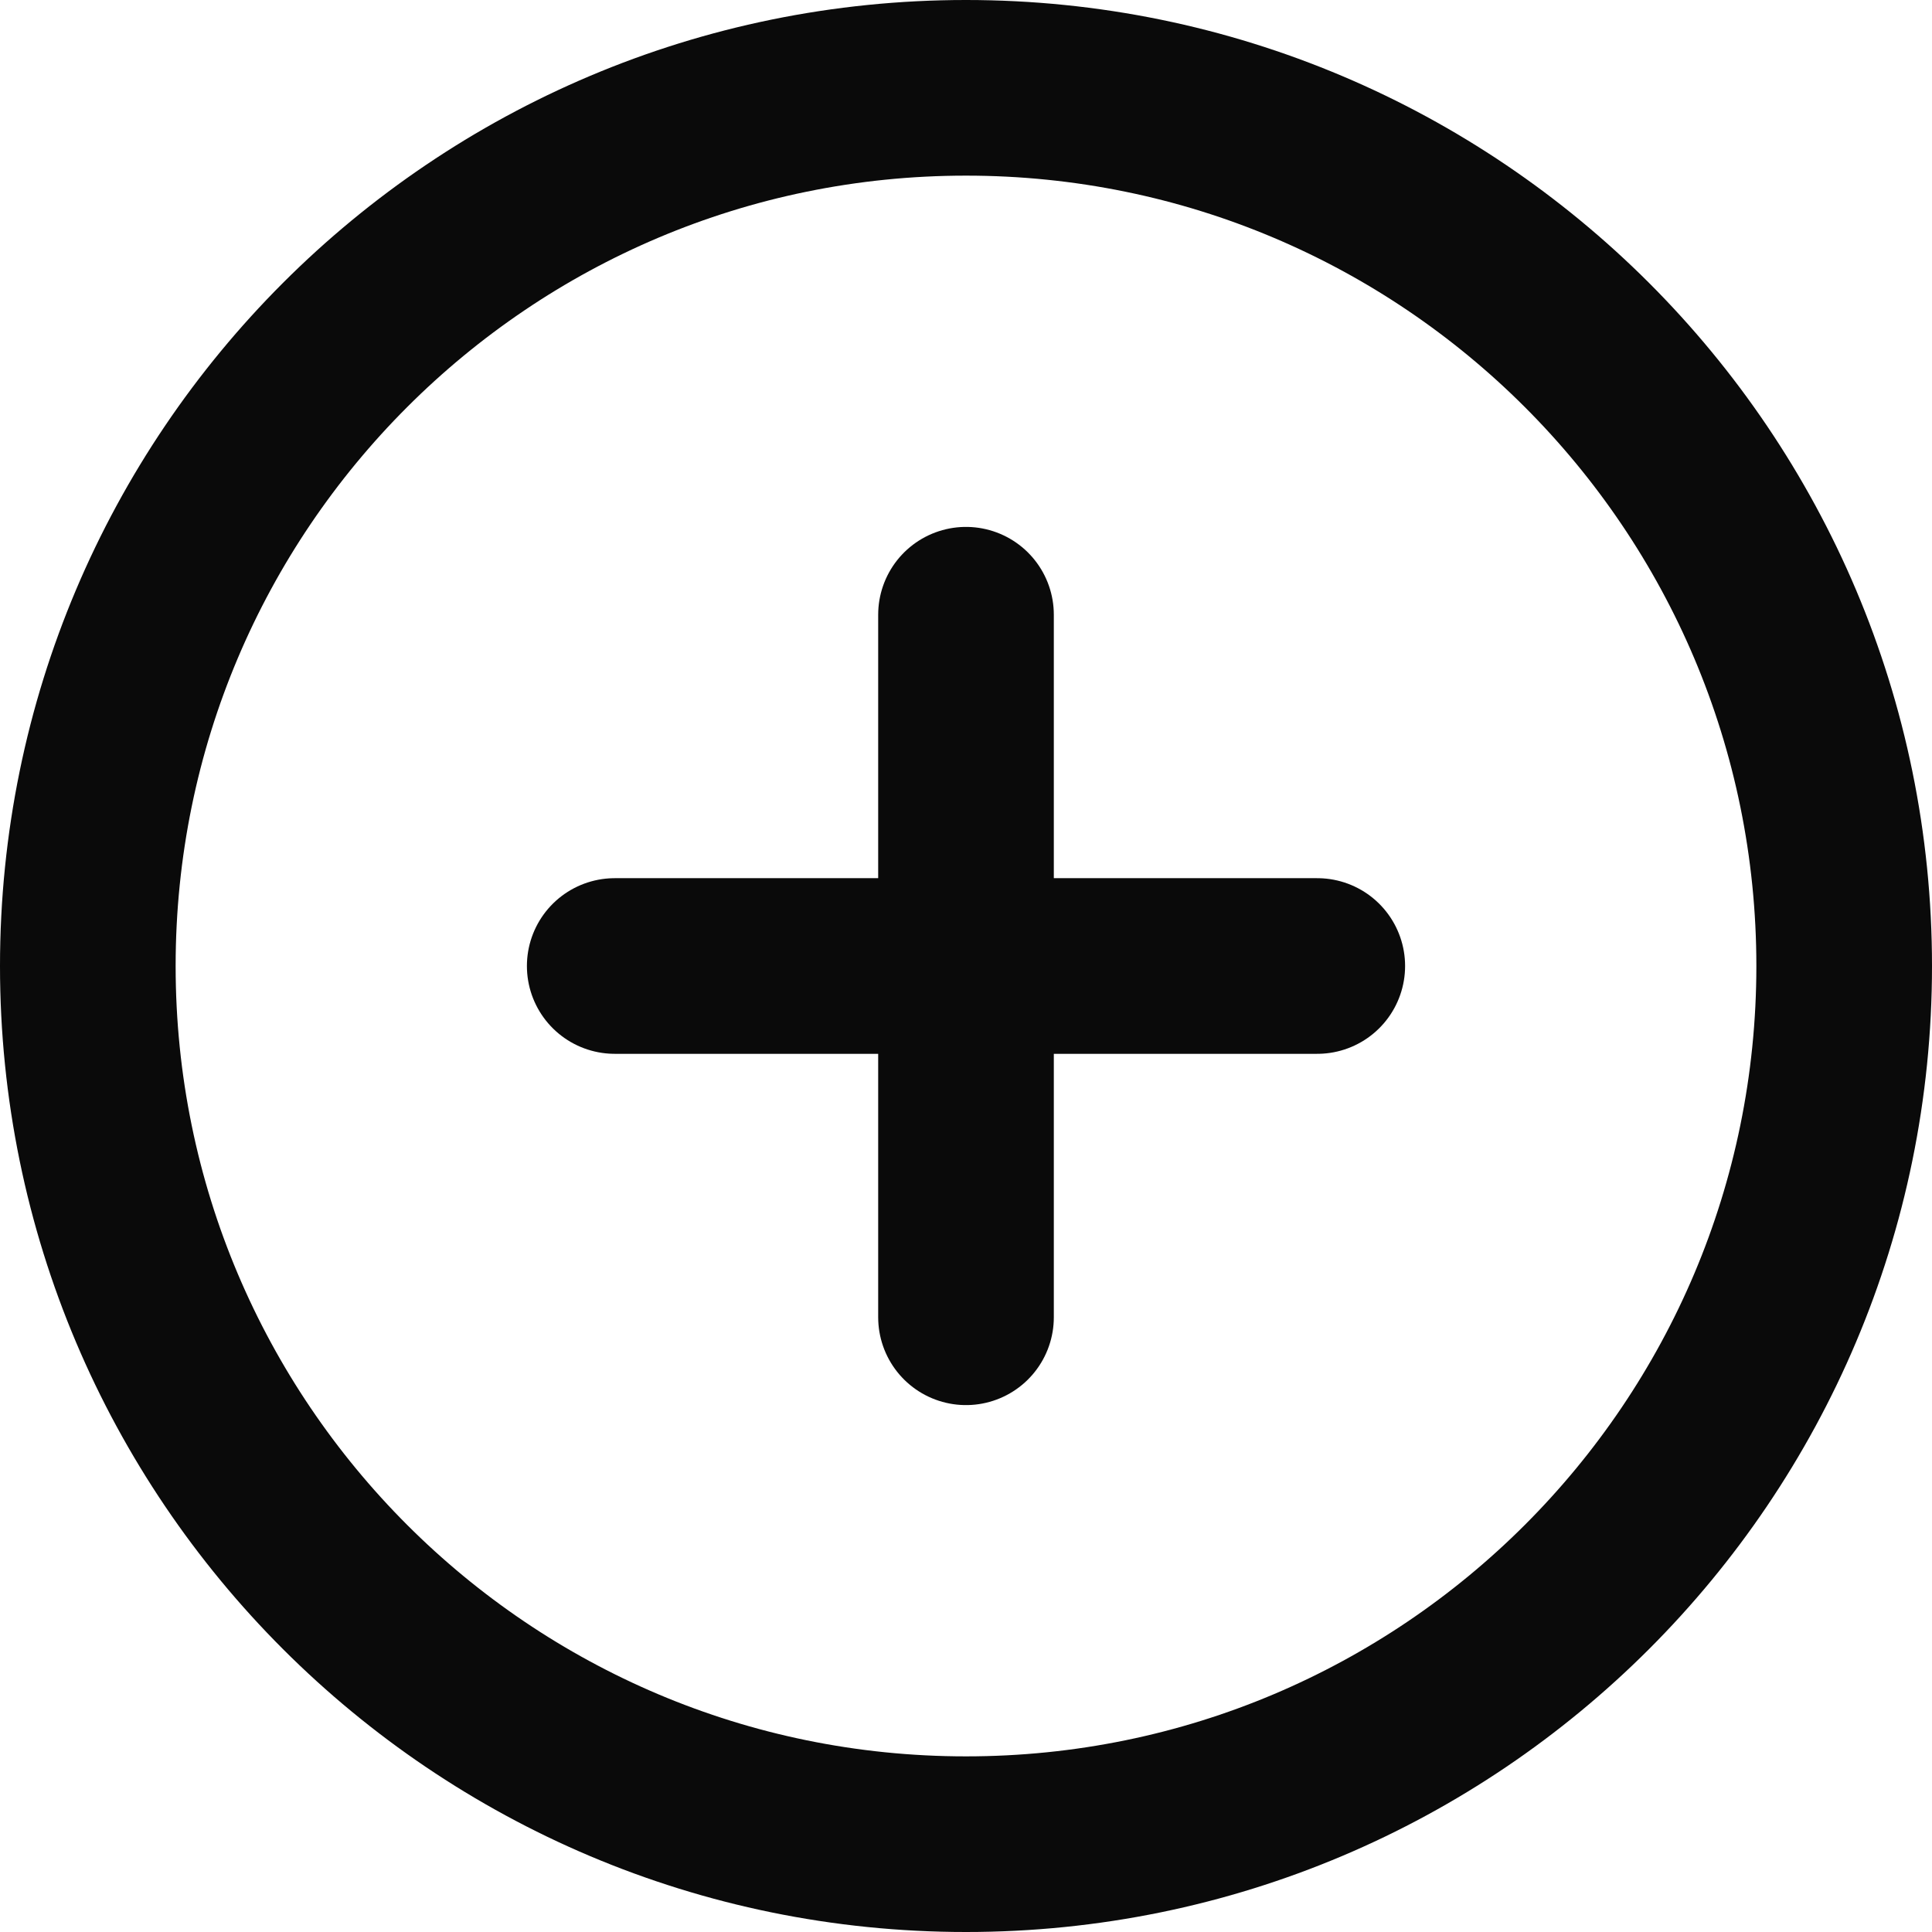
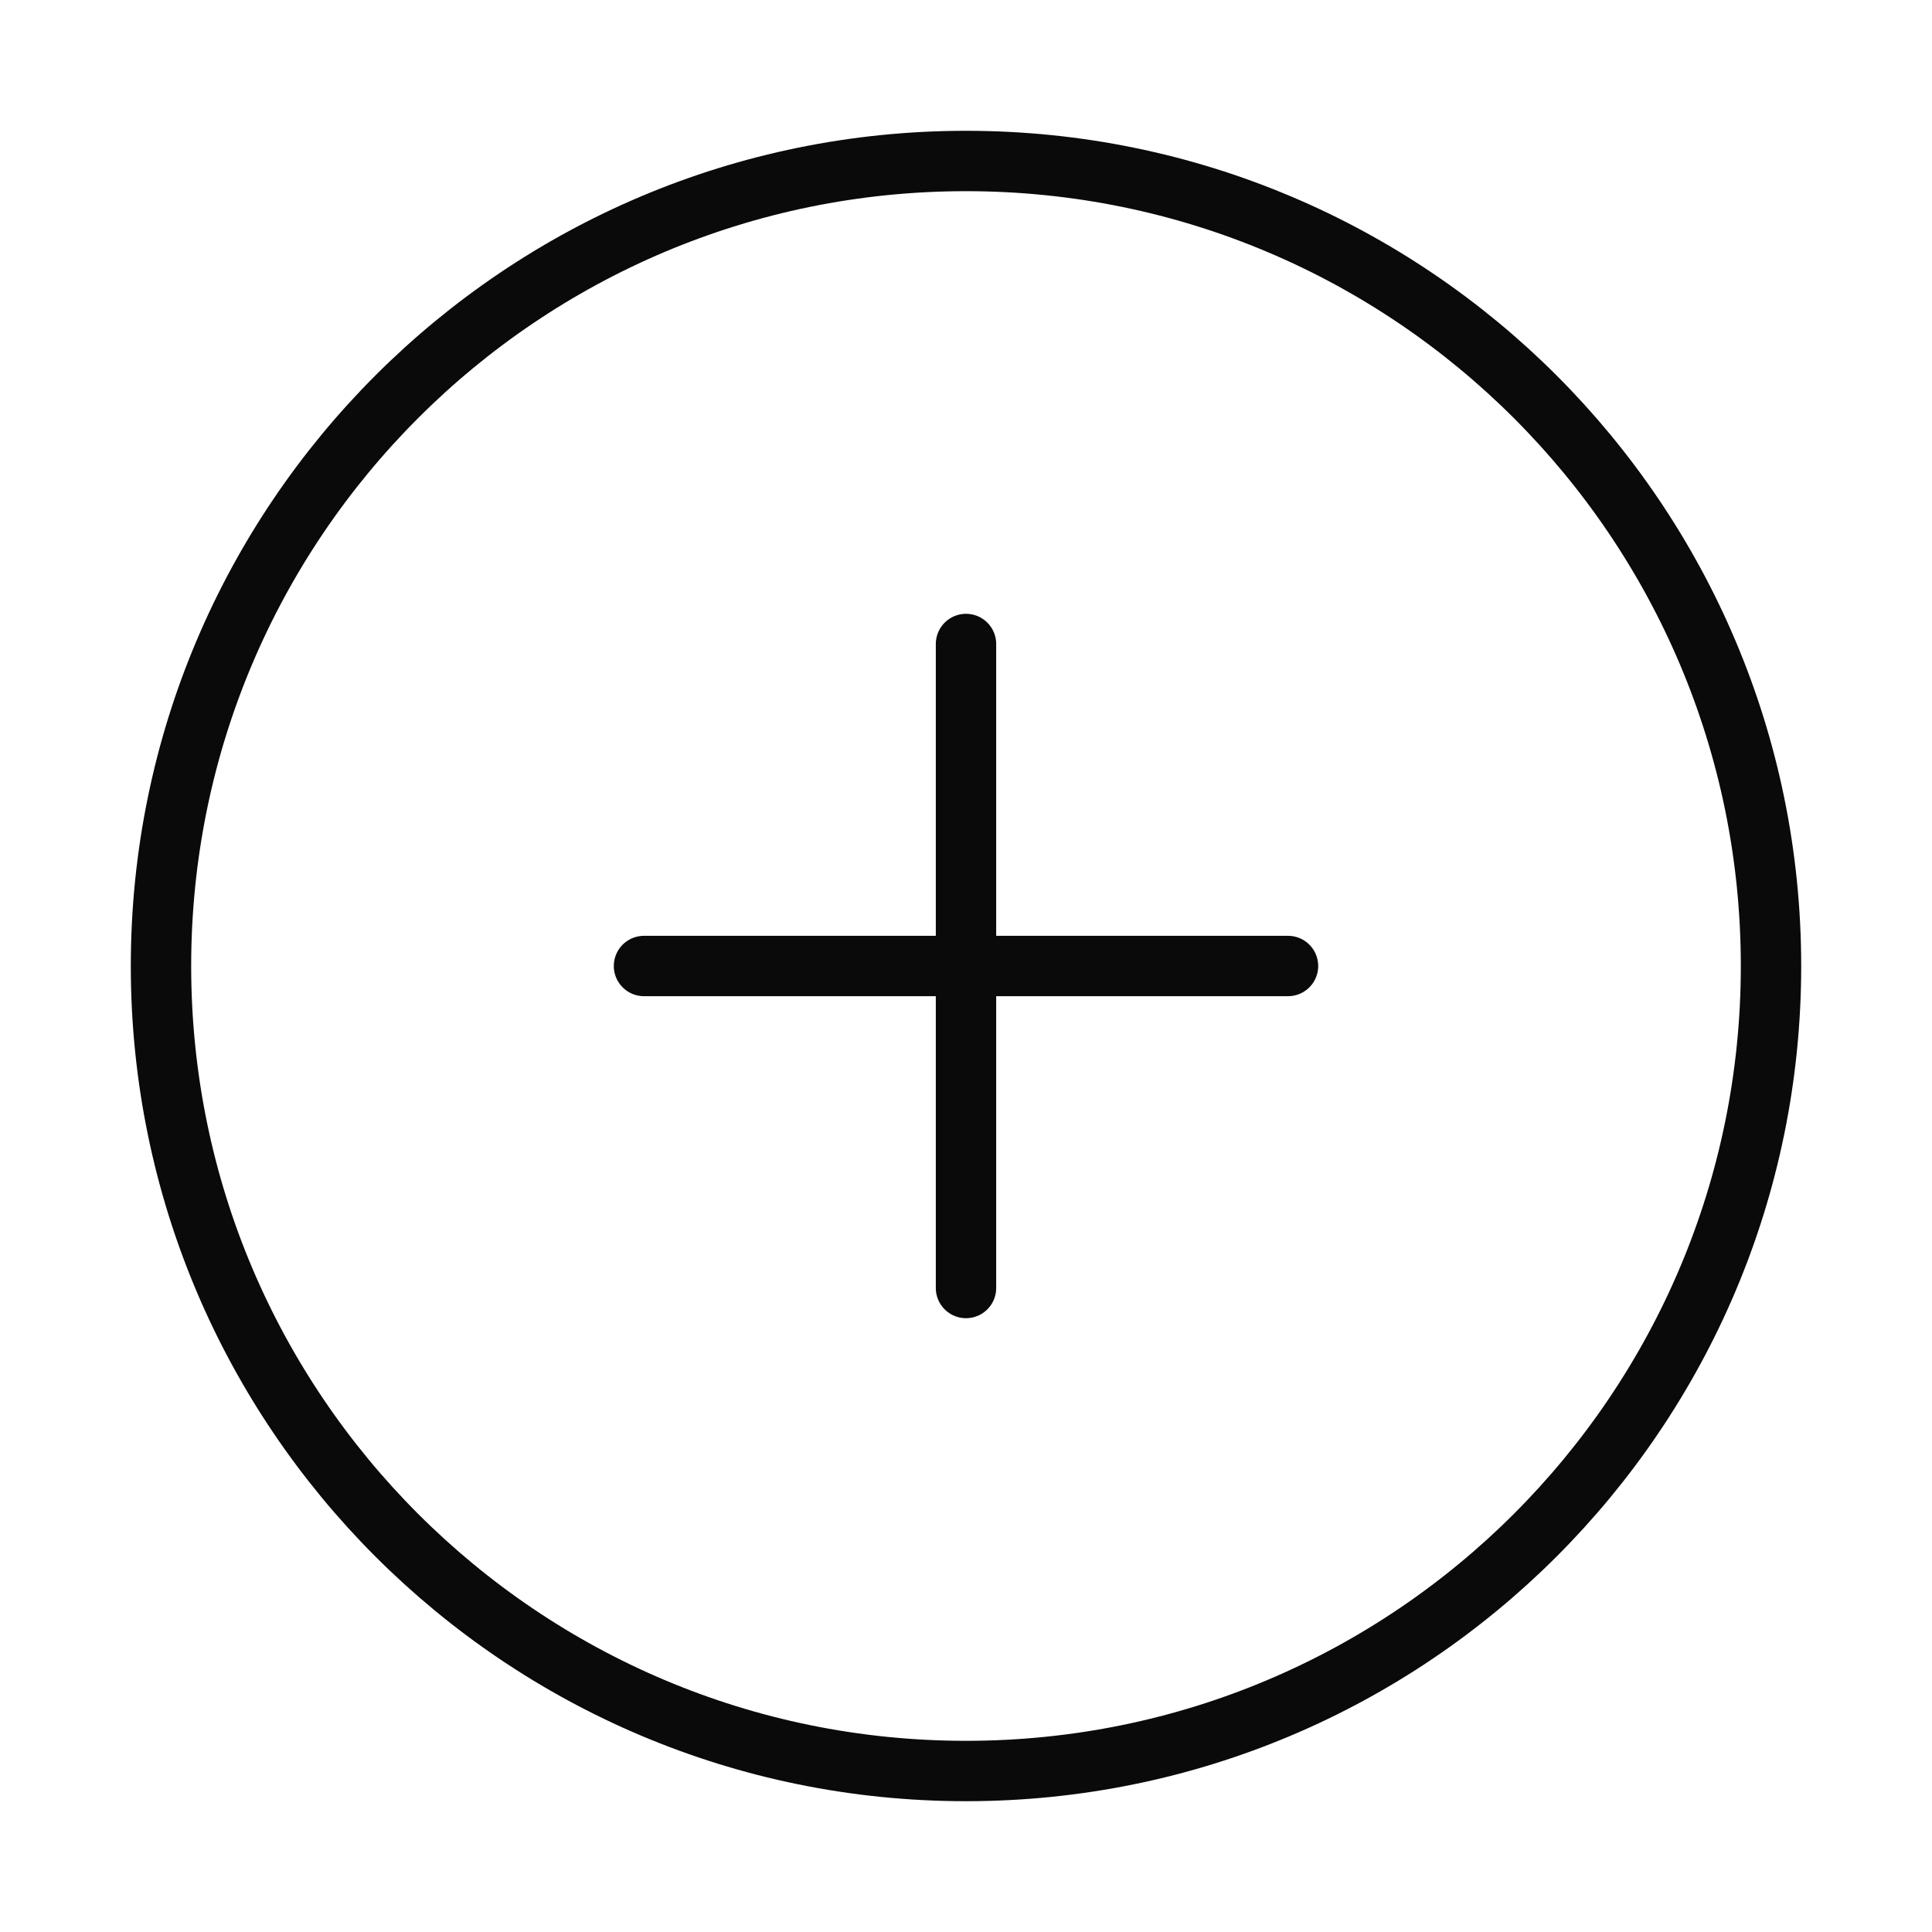
- <svg xmlns="http://www.w3.org/2000/svg" preserveAspectRatio="none" overflow="visible" style="display: block;" width="22" height="22" viewBox="0 0 22 22" fill="none">
-   <g id="Group">
-     <path id="Vector" d="M11 21C16.523 21 21 16.523 21 11C21 5.477 16.523 1 11 1C5.477 1 1 5.477 1 11C1 16.523 5.477 21 11 21Z" stroke="#0A0A0A" stroke-width="2" stroke-linecap="round" stroke-linejoin="round" />
-     <path id="Vector_2" d="M7 11H15M11 7V15" stroke="#0A0A0A" stroke-width="2" stroke-linecap="round" stroke-linejoin="round" />
+ <svg xmlns="http://www.w3.org/2000/svg" width="64" height="64" viewBox="0 0 64 64" fill="none">
+   <g id="Icon / Plus">
+     <g id="Group">
+       <path id="Vector" d="M32 58.667C46.727 58.667 58.667 46.728 58.667 32C58.667 17.272 46.727 5.333 32 5.333C17.272 5.333 5.333 17.272 5.333 32C5.333 46.728 17.272 58.667 32 58.667Z" stroke="#0A0A0A" stroke-width="2" vector-effect="non-scaling-stroke" stroke-linecap="round" stroke-linejoin="round" />
+       <path id="Vector_2" d="M21.333 32H42.667M32 21.333V42.667" stroke="#0A0A0A" stroke-width="2" vector-effect="non-scaling-stroke" stroke-linecap="round" stroke-linejoin="round" />
+     </g>
  </g>
</svg>
